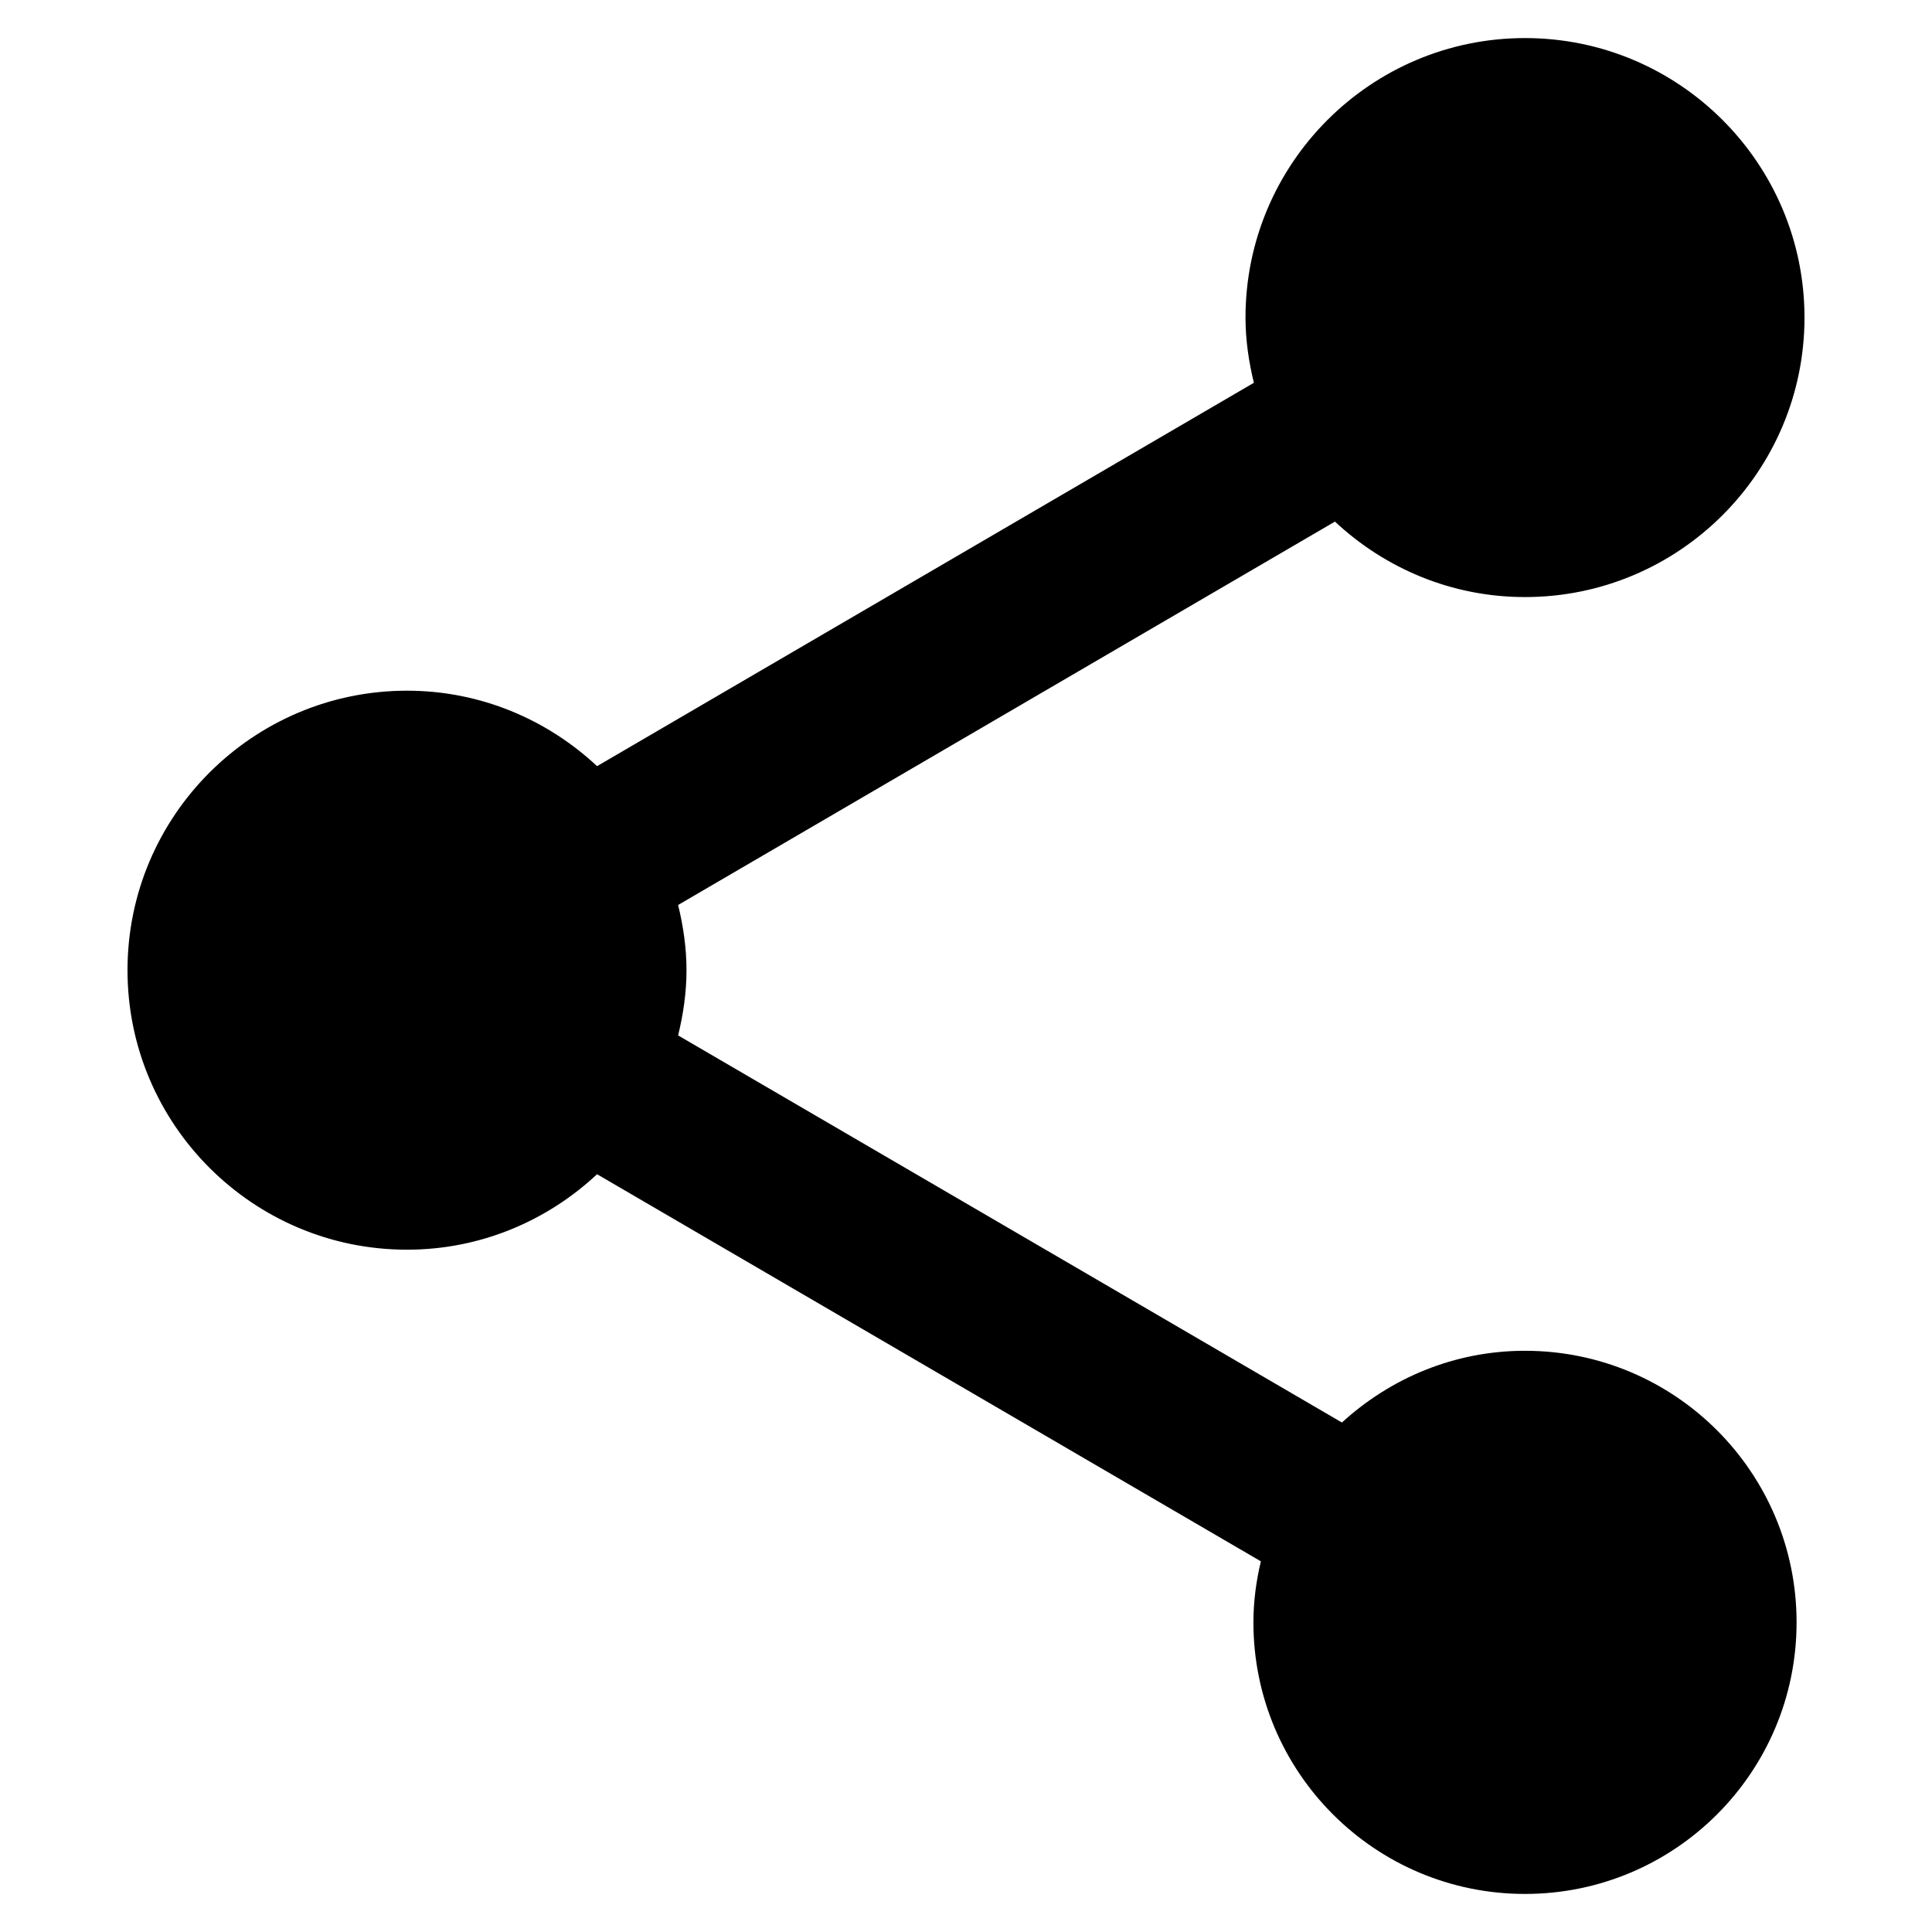
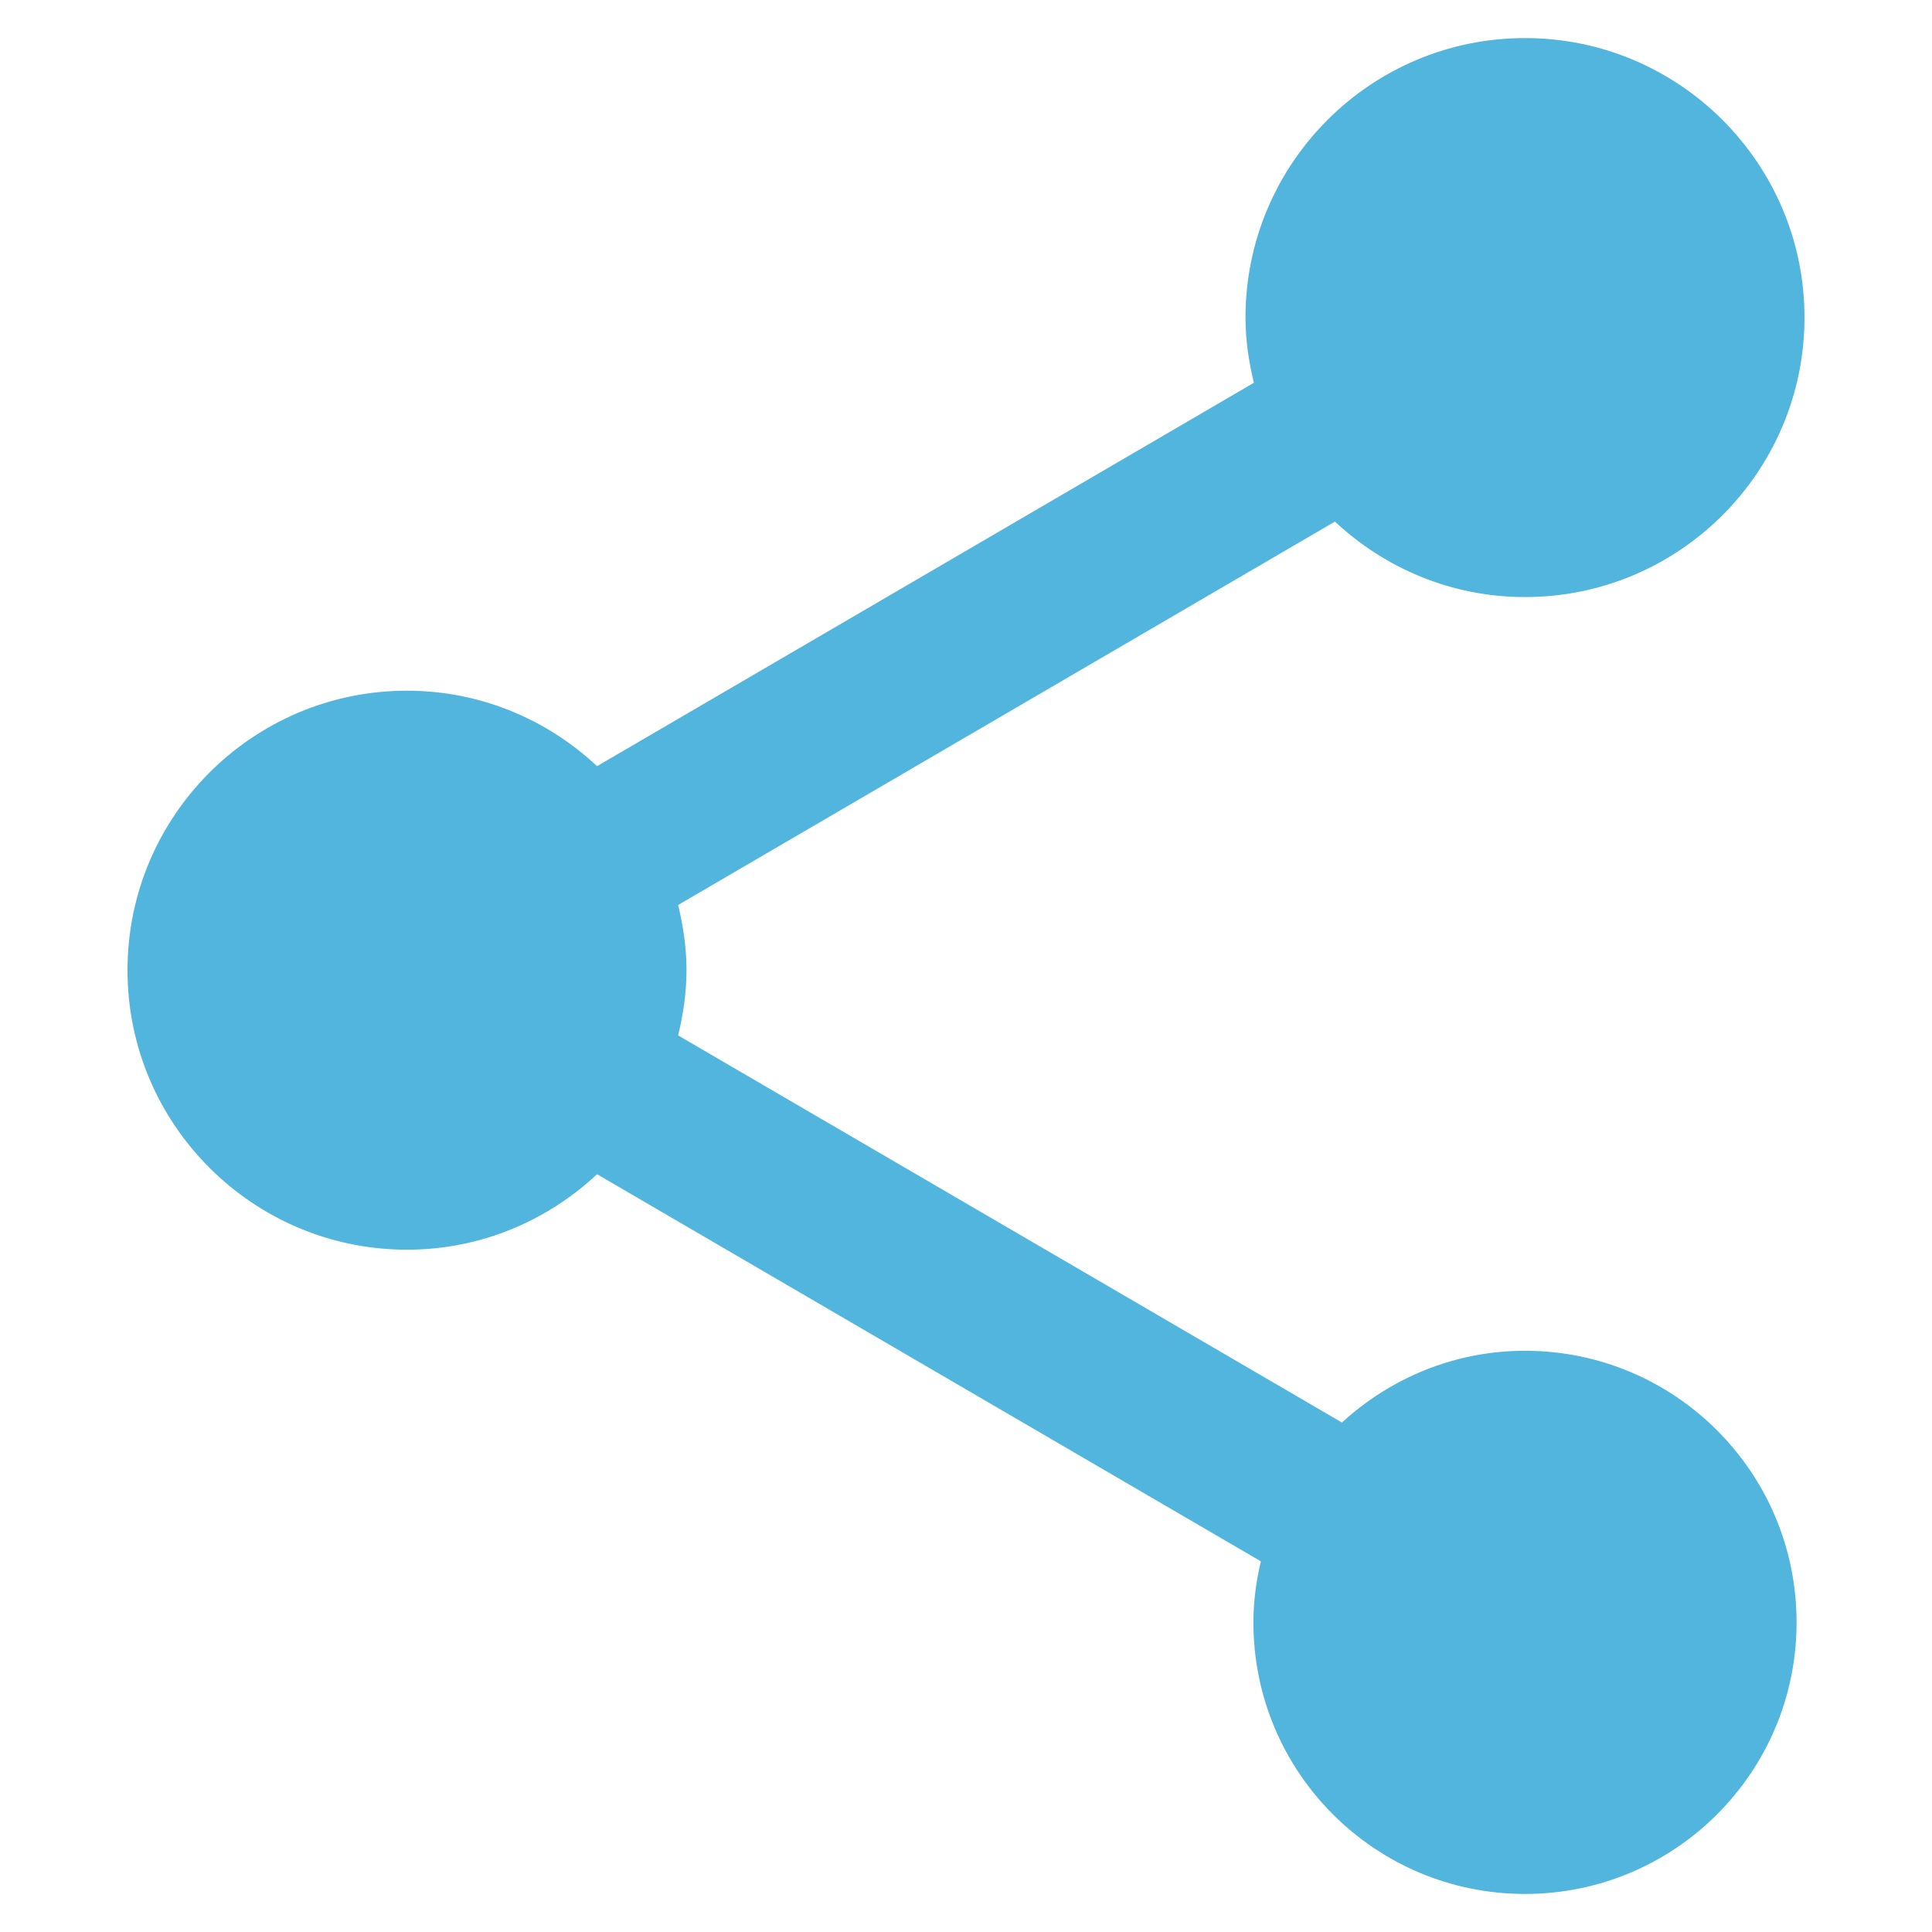
<svg xmlns="http://www.w3.org/2000/svg" version="1.1" id="Capa_1" x="0px" y="0px" viewBox="0 0 424.96 424.96" style="enable-background:new 0 0 424.96 424.96;" xml:space="preserve" width="512px" height="512px">
  <g transform="matrix(0.960596 0 0 0.960596 8.37255 8.37255)">
    <g>
      <g>
-         <path d="M340.48,300.587c-16.213,0-30.827,6.293-41.92,16.427l-152-88.64c1.173-4.8,1.92-9.813,1.92-14.933    s-0.747-10.133-1.92-14.933l150.4-87.787c11.413,10.667,26.667,17.28,43.52,17.28c35.307,0,64-28.693,64-64    c0-35.307-28.693-64-64-64c-35.307,0-64,28.693-64,64c0,5.12,0.747,10.133,1.92,14.933L128,166.72    c-11.413-10.667-26.667-17.28-43.52-17.28c-35.307,0-64,28.693-64,64c0,35.307,28.693,64,64,64c16.853,0,32.107-6.613,43.52-17.28    l152,88.64c-1.067,4.48-1.707,9.173-1.707,13.973c0,34.347,27.84,62.187,62.187,62.187s62.187-27.84,62.187-62.187    S374.827,300.587,340.48,300.587z" data-original="#000000" class="active-path" fill="#000000" />
+         <path d="M340.48,300.587c-16.213,0-30.827,6.293-41.92,16.427l-152-88.64c1.173-4.8,1.92-9.813,1.92-14.933    s-0.747-10.133-1.92-14.933l150.4-87.787c11.413,10.667,26.667,17.28,43.52,17.28c35.307,0,64-28.693,64-64    c0-35.307-28.693-64-64-64c-35.307,0-64,28.693-64,64c0,5.12,0.747,10.133,1.92,14.933L128,166.72    c-11.413-10.667-26.667-17.28-43.52-17.28c-35.307,0-64,28.693-64,64c0,35.307,28.693,64,64,64c16.853,0,32.107-6.613,43.52-17.28    l152,88.64c-1.067,4.48-1.707,9.173-1.707,13.973c0,34.347,27.84,62.187,62.187,62.187s62.187-27.84,62.187-62.187    S374.827,300.587,340.48,300.587z" data-original="#000000" class="active-path" fill="#52B5DD" />
      </g>
    </g>
  </g>
</svg>
